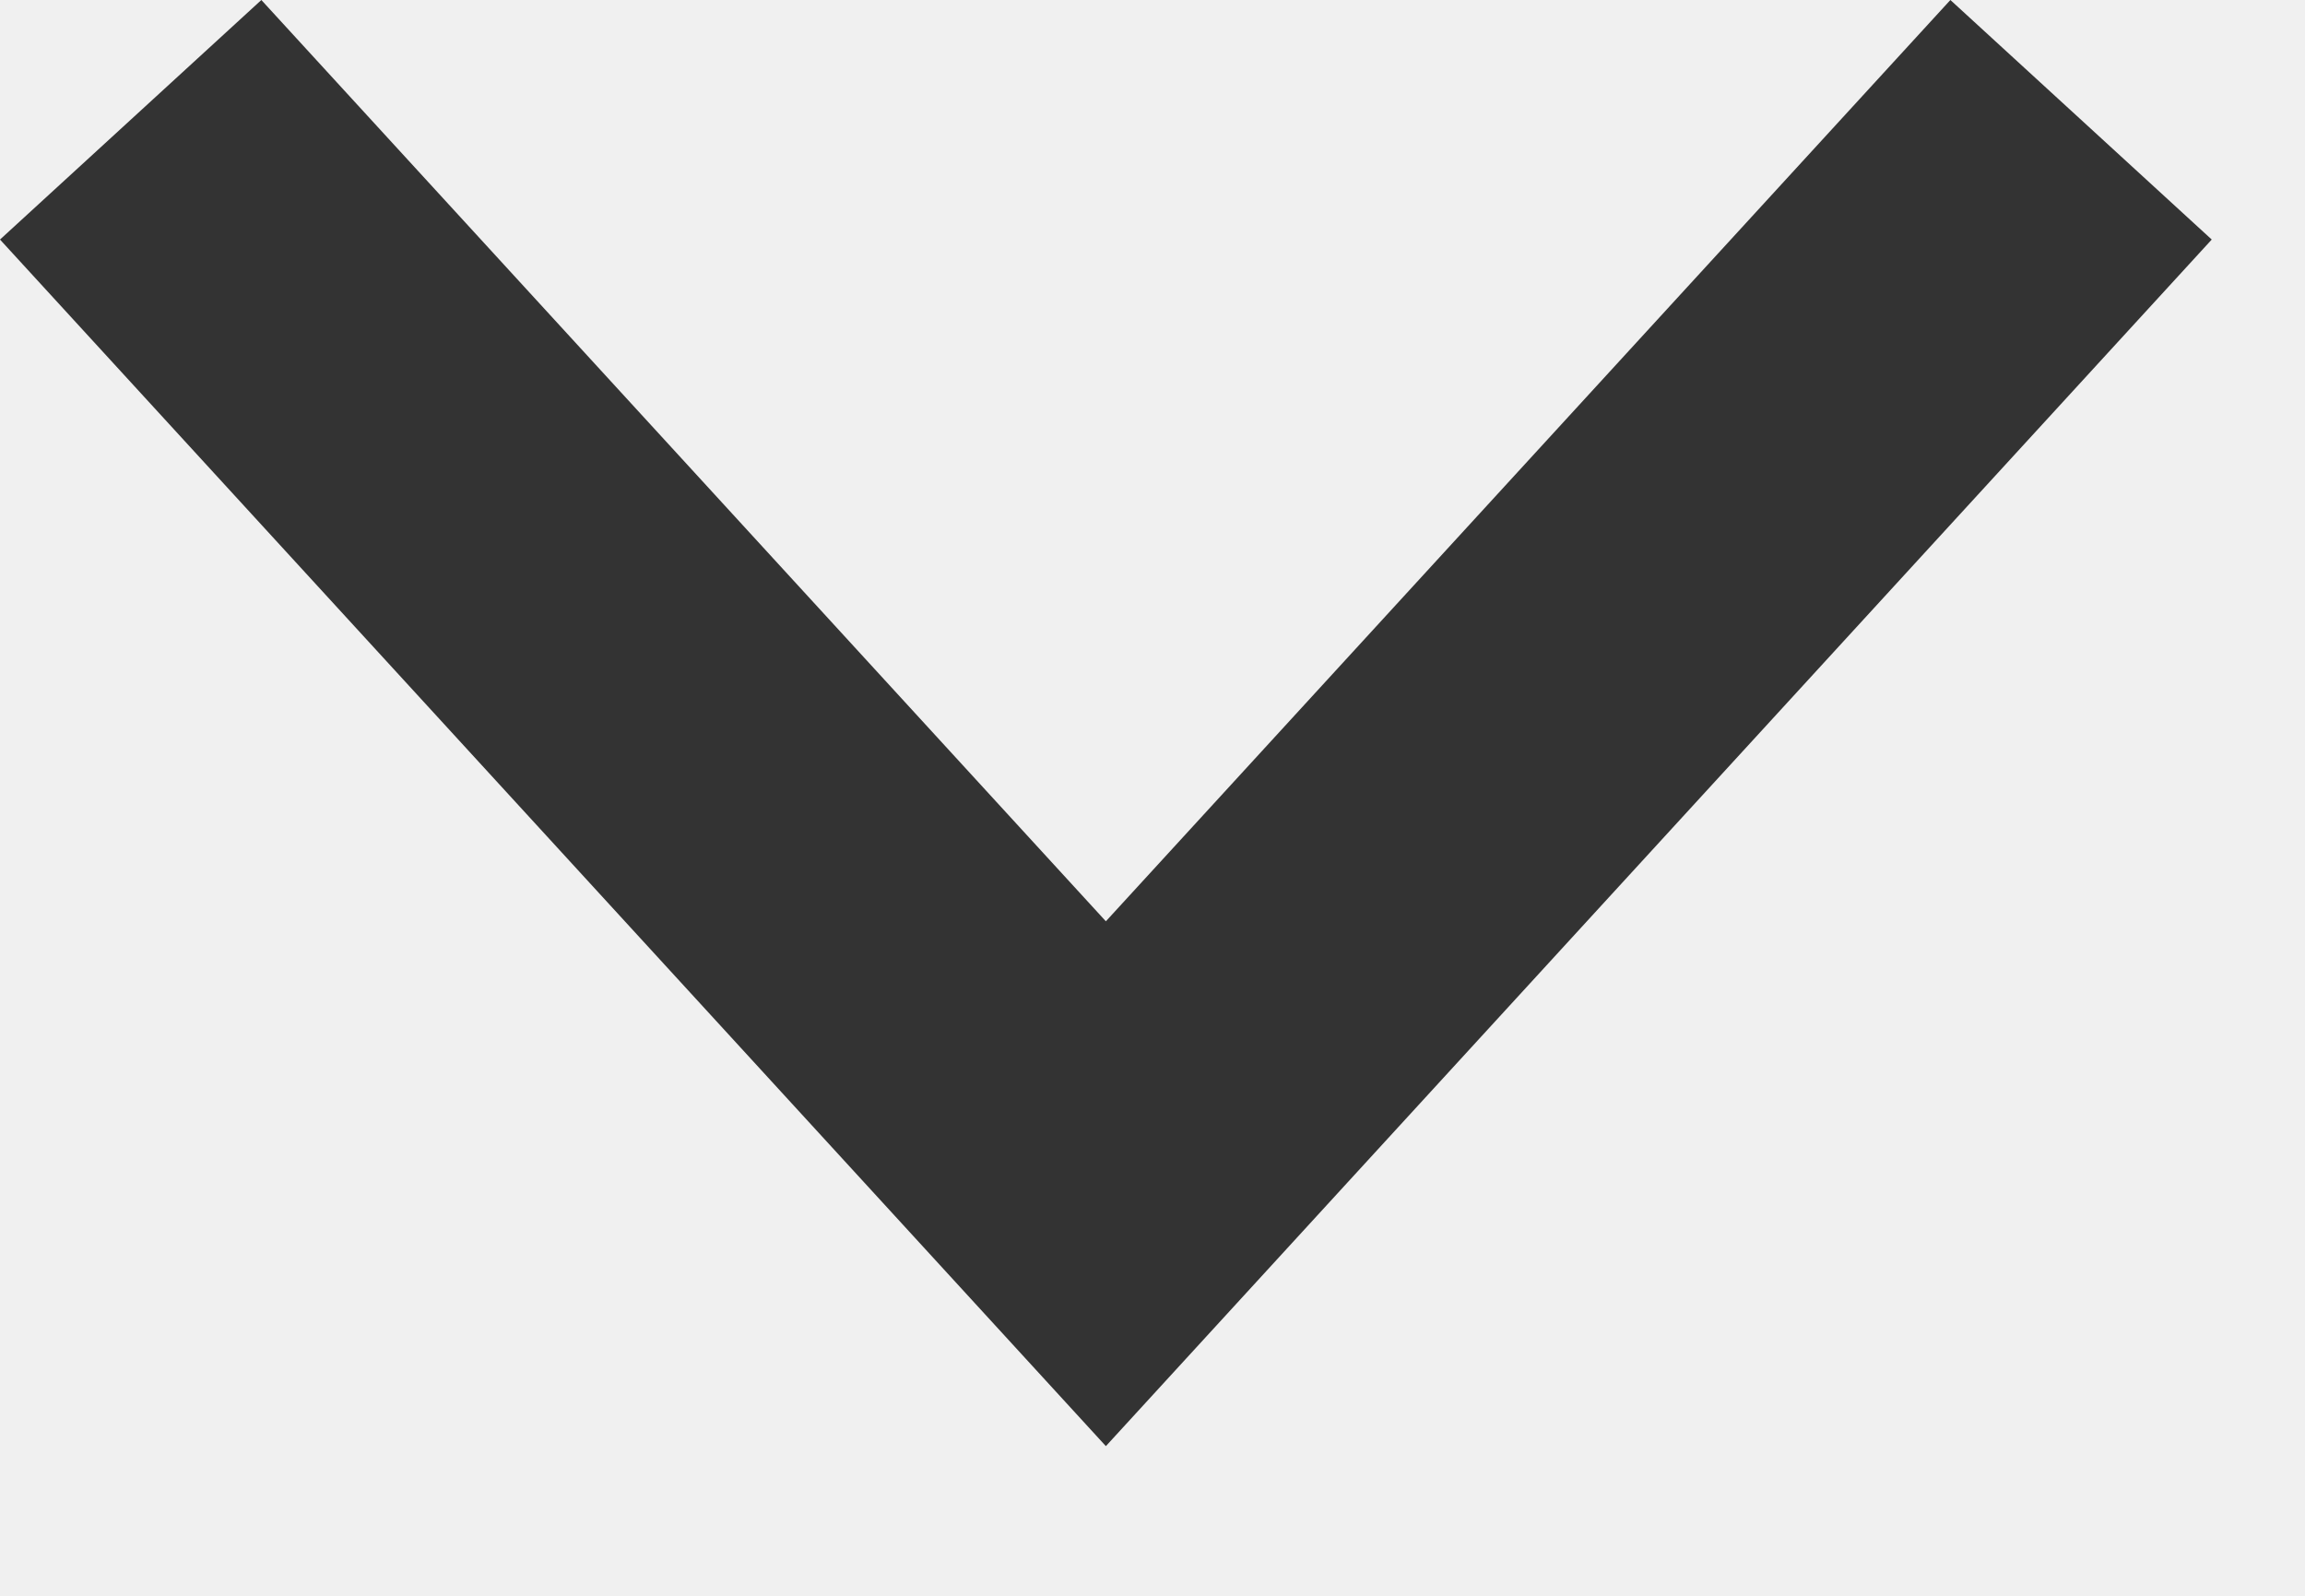
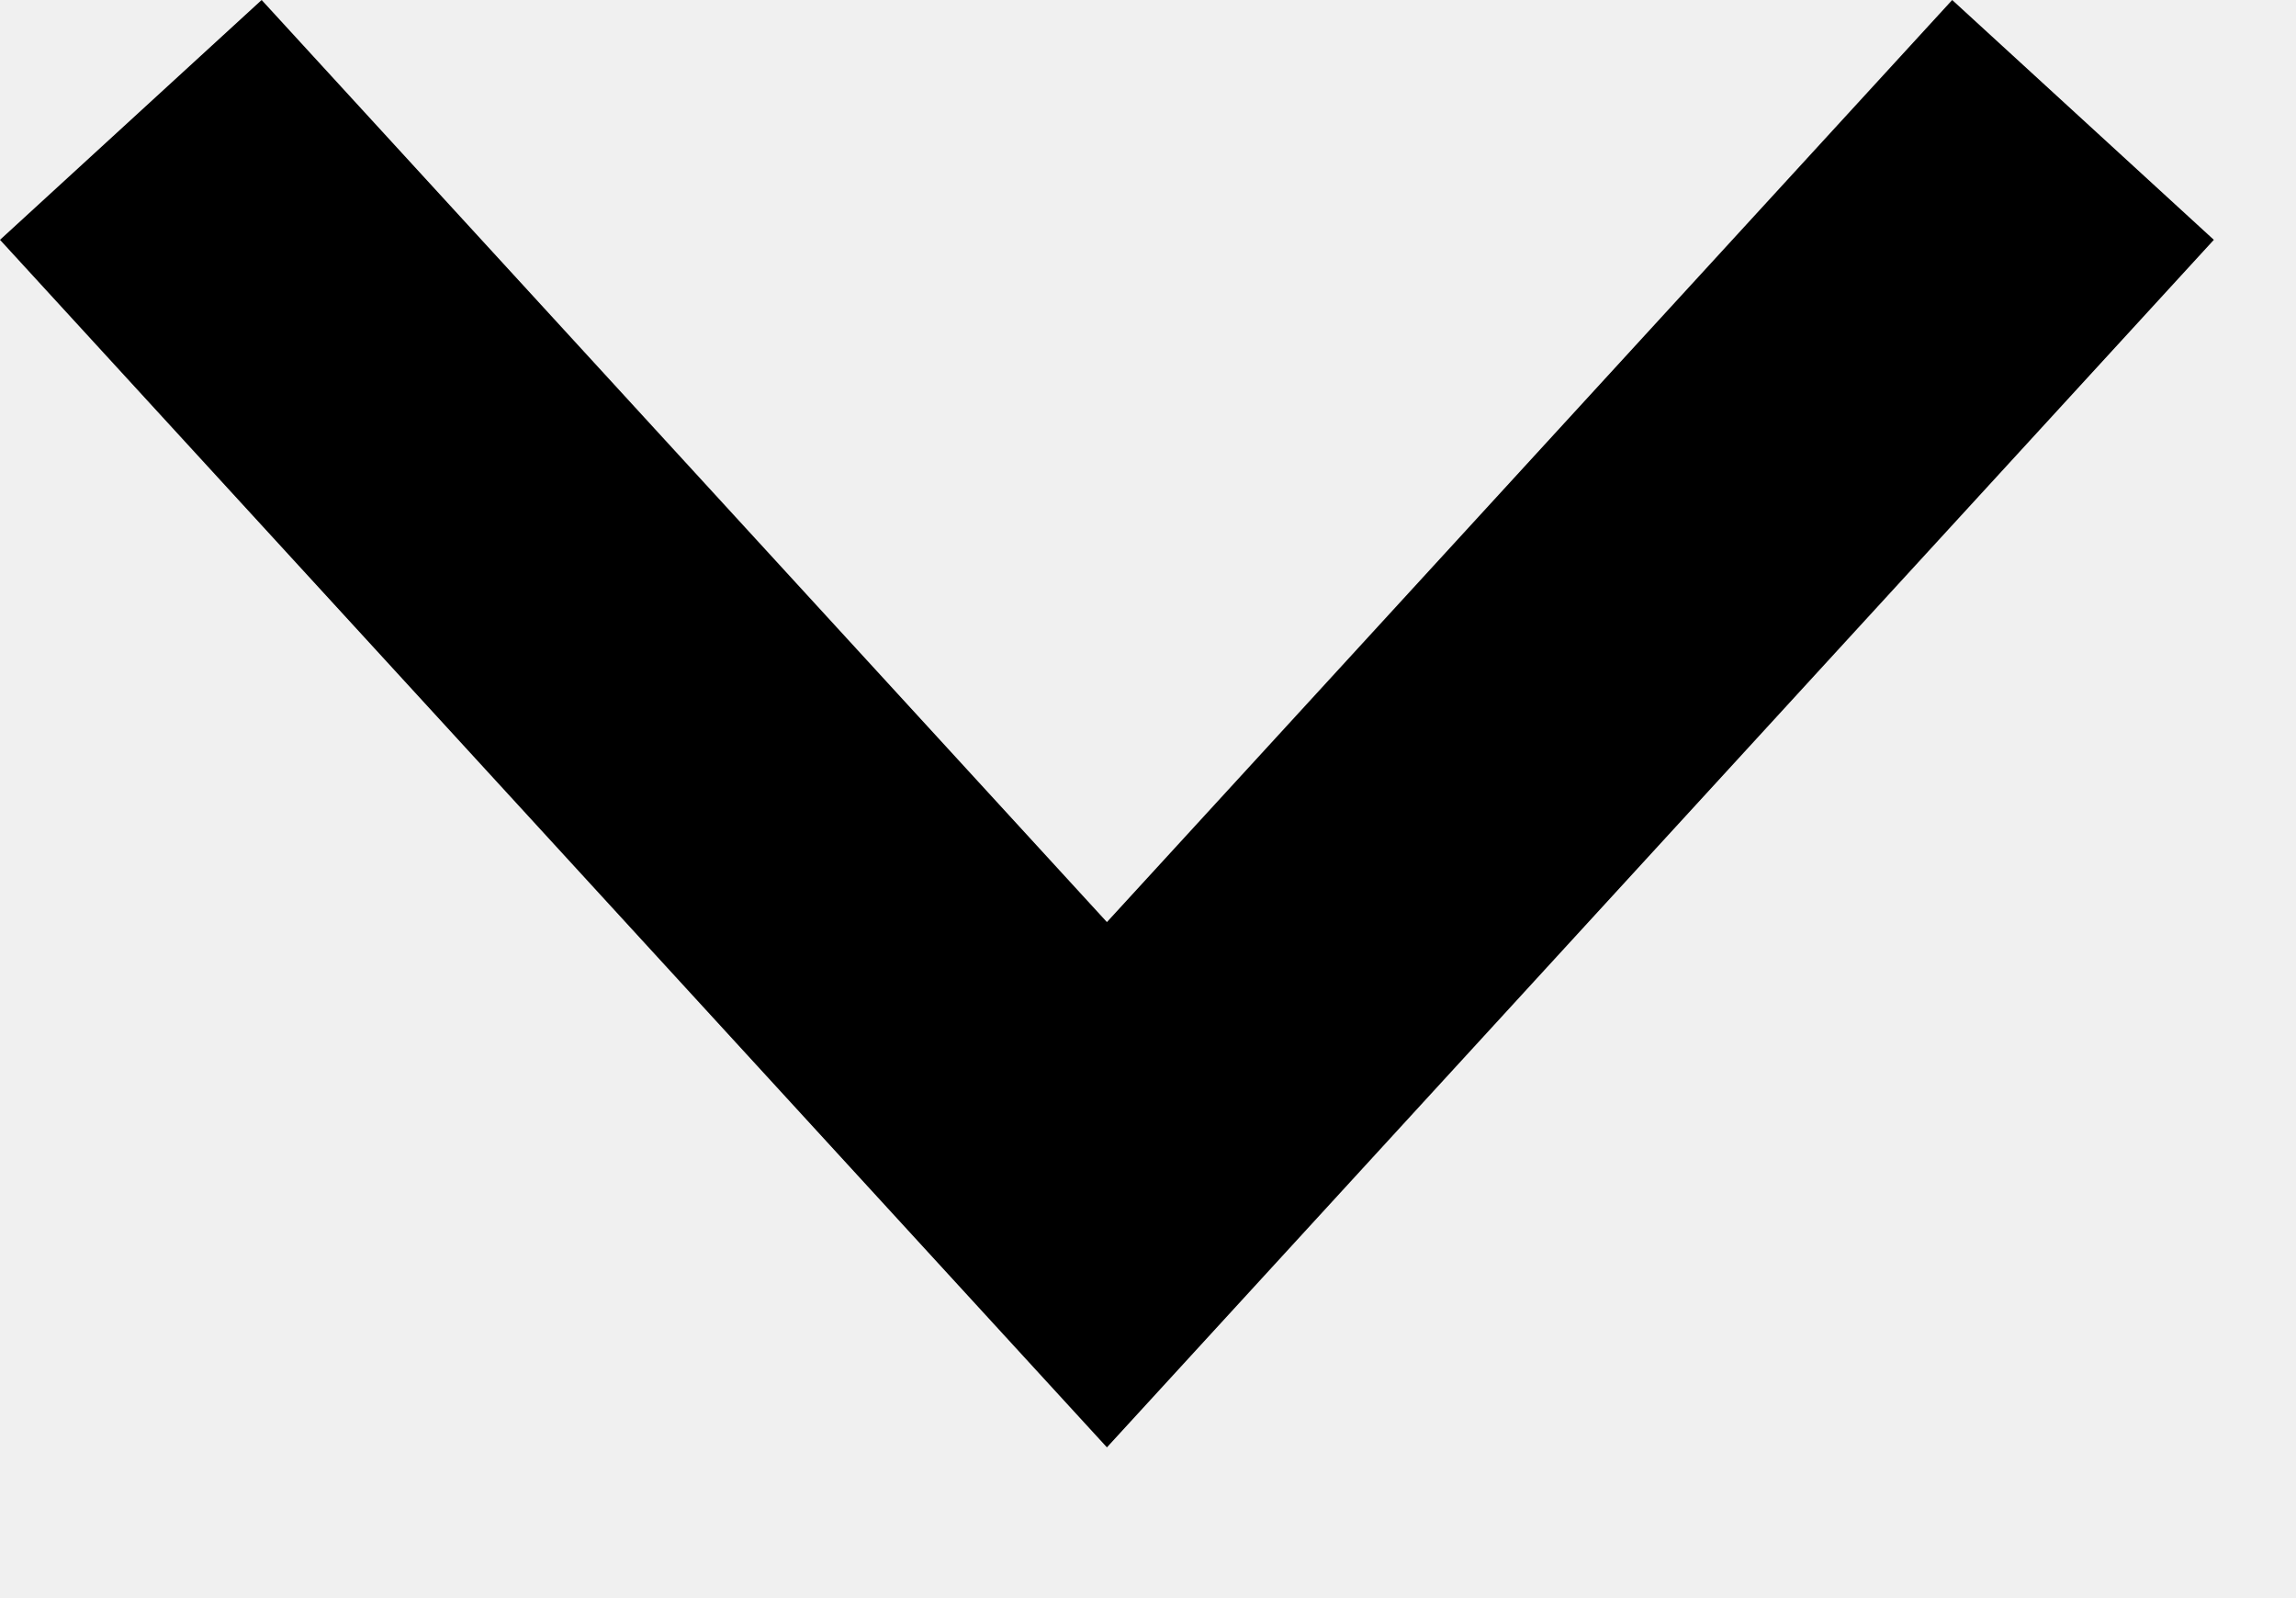
- <svg xmlns="http://www.w3.org/2000/svg" xmlns:xlink="http://www.w3.org/1999/xlink" width="13px" height="9px" viewBox="0 0 13 9" version="1.1">
-   <defs>
-     <polygon id="path-1" points="6.237 5.196 11 0 12.474 1.351 6.237 8.156 0 1.351 1.474 0" />
-   </defs>
-   <g id="Desktop" stroke="none" stroke-width="1" fill="none" fill-rule="evenodd">
-     <g id="GFW---Blog---UI-kit" transform="translate(-146, -2390)">
-       <g id="Icons/16px/Chevron-down" transform="translate(146, 2390)">
-         <mask id="mask-2" fill="white">
-           <use xlink:href="#path-1" />
-         </mask>
-         <use id="chevron-left" fill="#333333" xlink:href="#path-1" />
-       </g>
-     </g>
-   </g>
+ <svg xmlns="http://www.w3.org/2000/svg" version="1.1" width="46" height="32" viewBox="0 0 46 32">
+   <path d="M22.177 18.474l16.935-18.474 5.242 4.805-22.177 24.193-22.177-24.193 5.242-4.805z" />
</svg>
